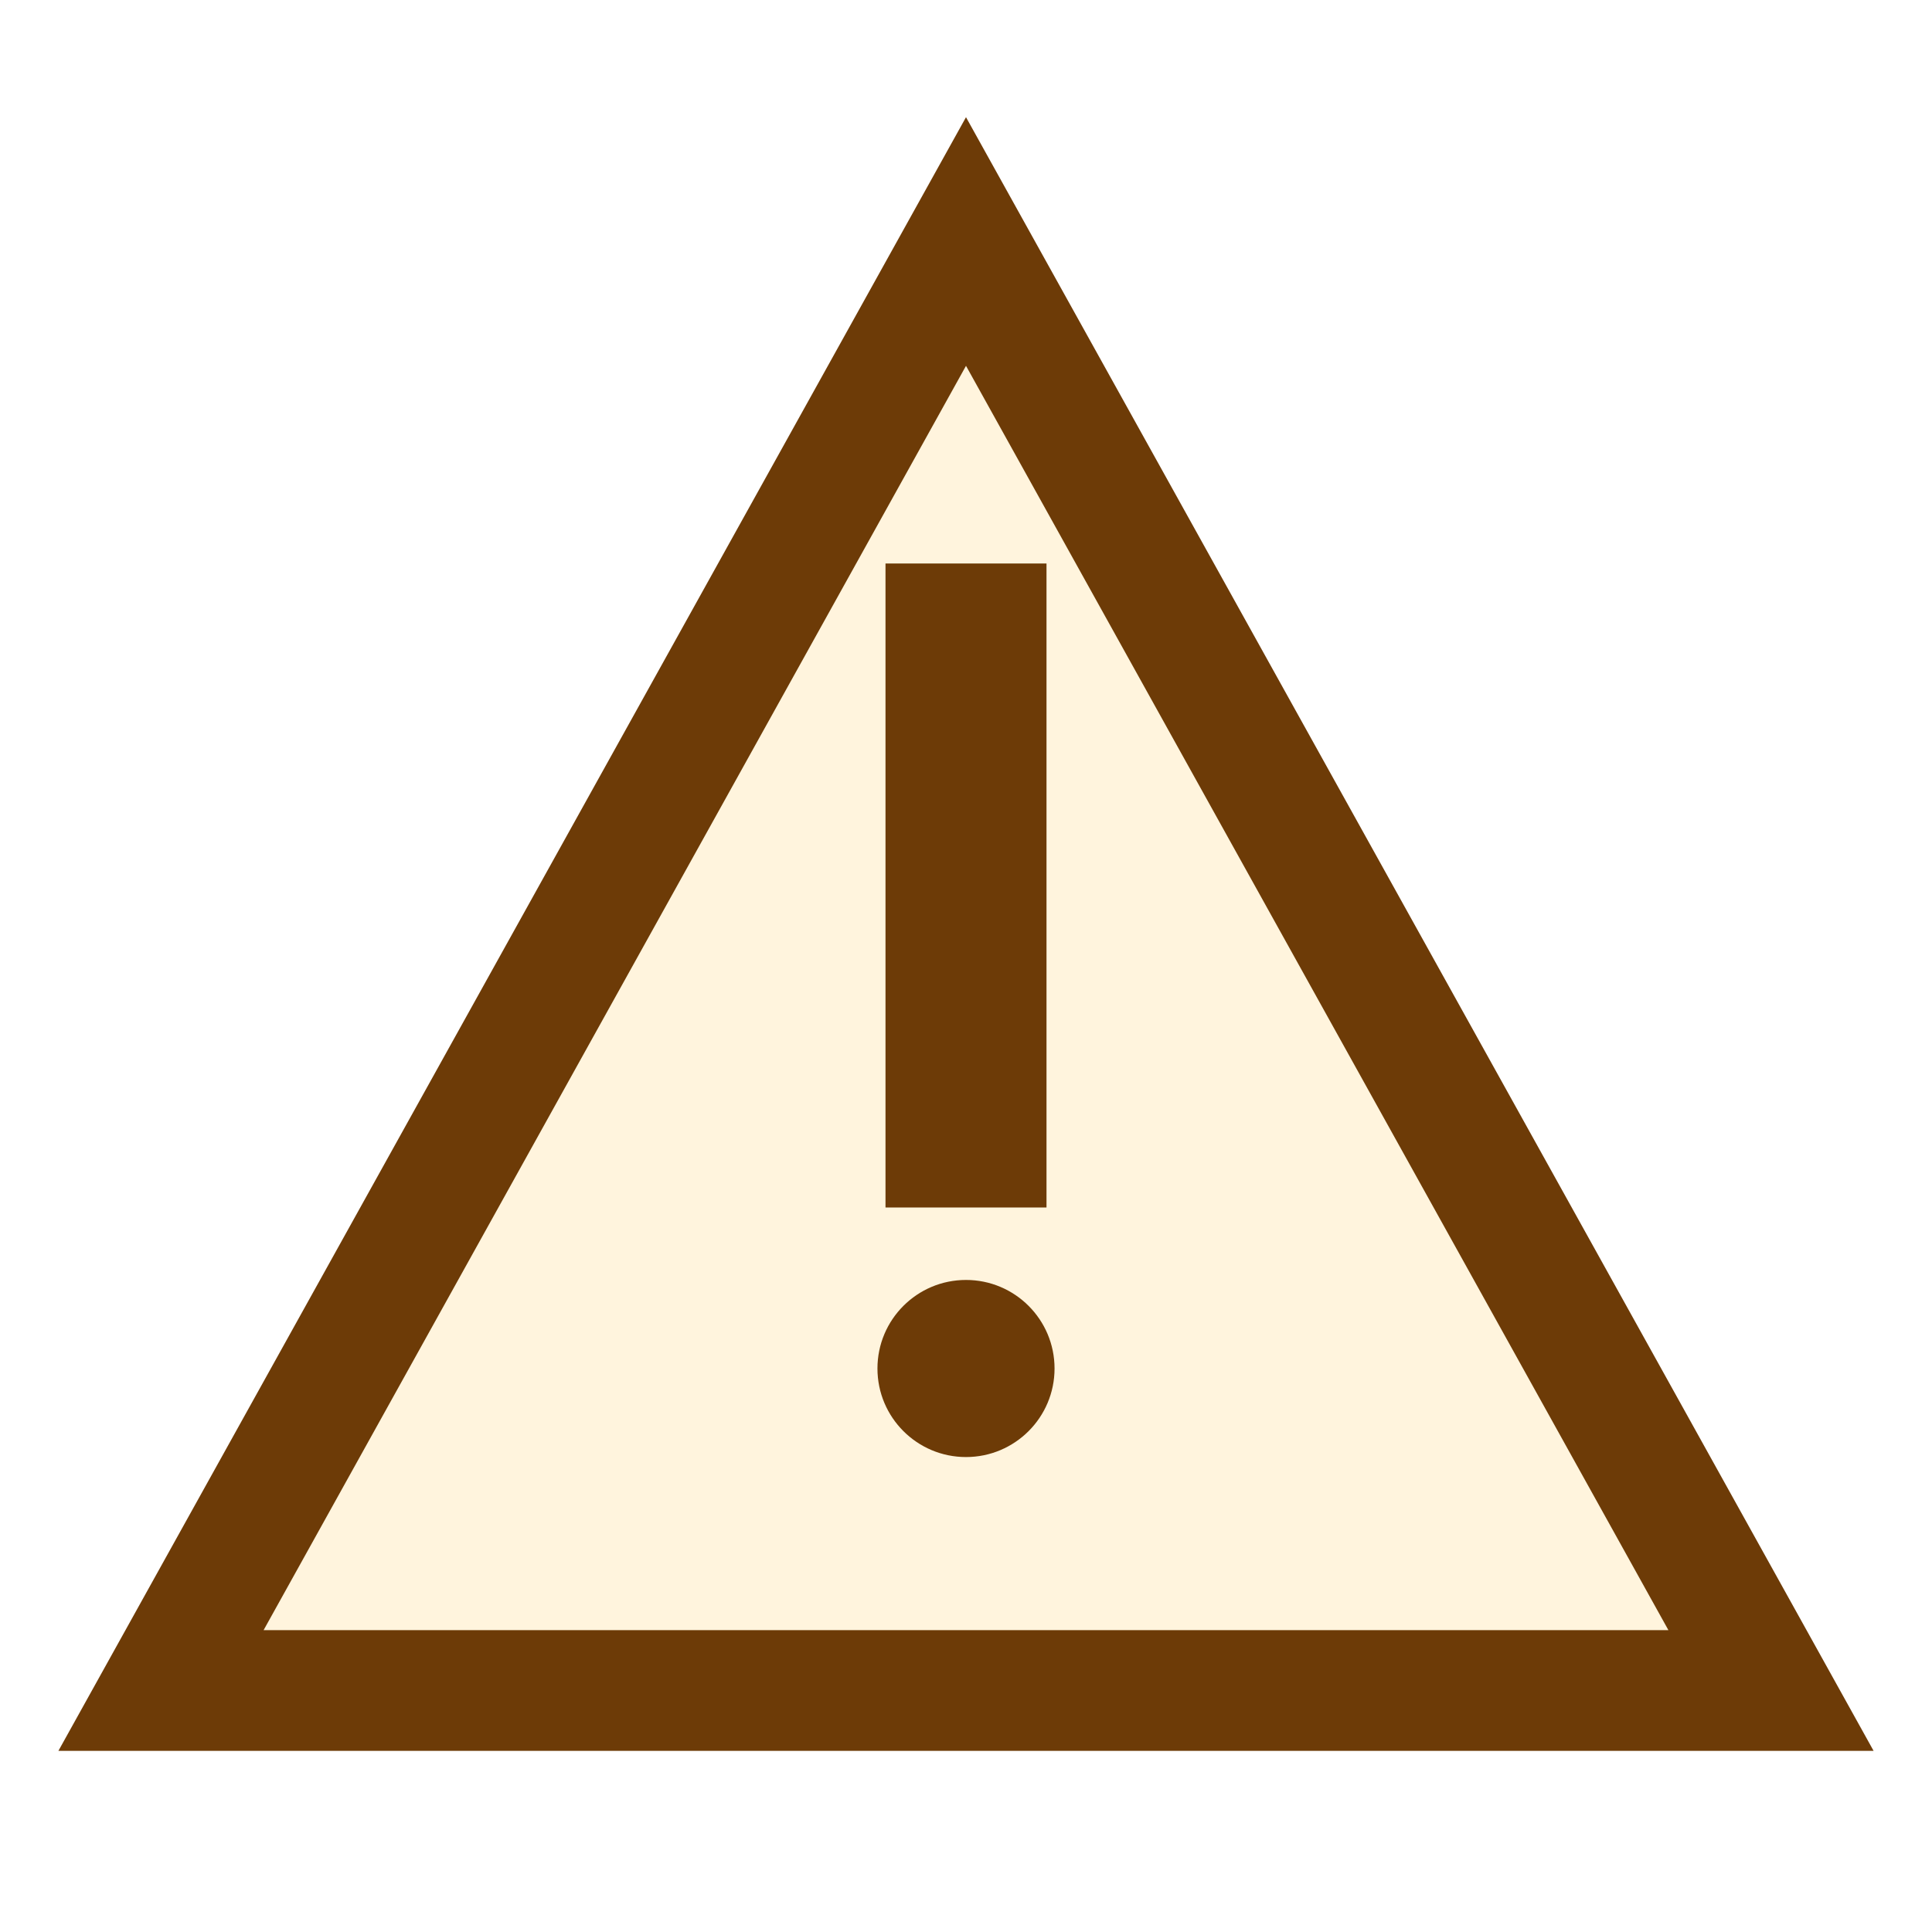
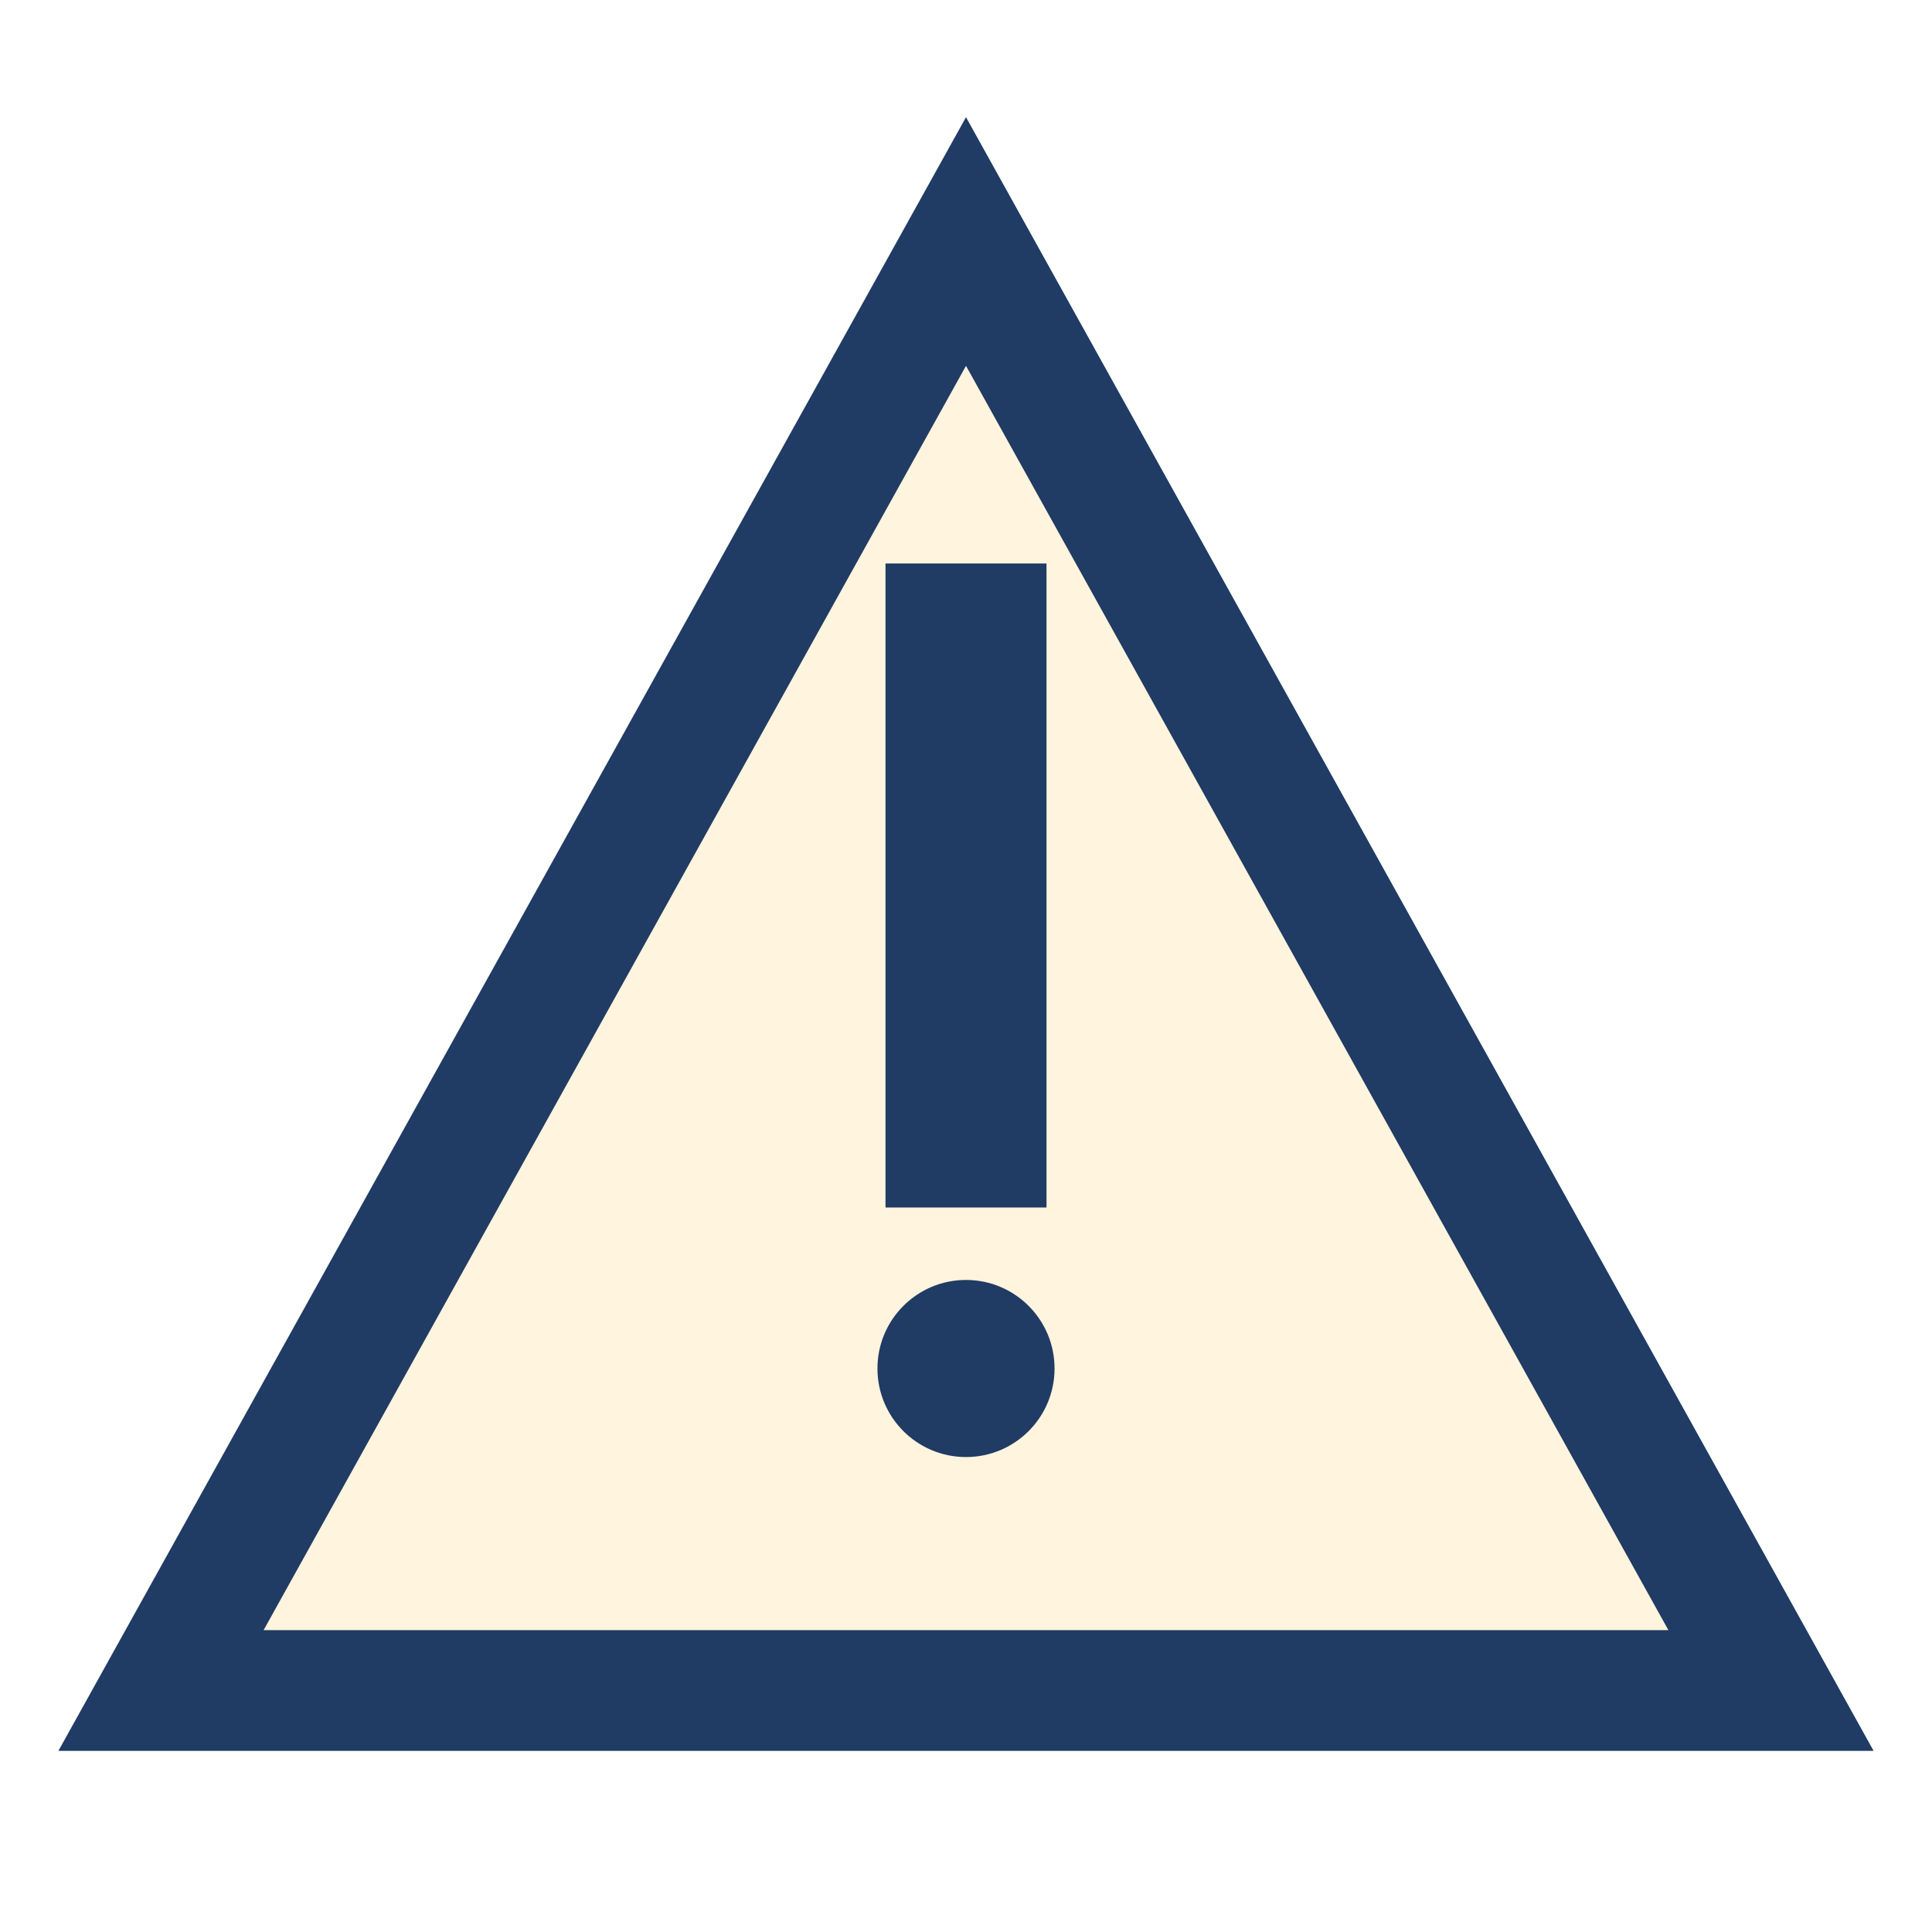
<svg xmlns="http://www.w3.org/2000/svg" viewBox="0 0 24 24" role="img" aria-labelledby="t d">
-   <path d="M12 3L2 21h20L12 3z" fill="#fff4dd" stroke="#6d3b07" stroke-width="1.5" />
-   <path d="M12 8v6" fill="none" stroke="#6d3b07" stroke-width="2" stroke-linecap="square" />
-   <circle cx="12" cy="17" r="1.1" fill="#6d3b07" />
+   <path d="M12 3L2 21h20L12 3z" fill="#fff4dd" stroke="#203b64" stroke-width="1.5" />
+   <path d="M12 8v6" fill="none" stroke="#203b64" stroke-width="2" stroke-linecap="square" />
+   <circle cx="12" cy="17" r="1.1" fill="#203b64" />
</svg>
